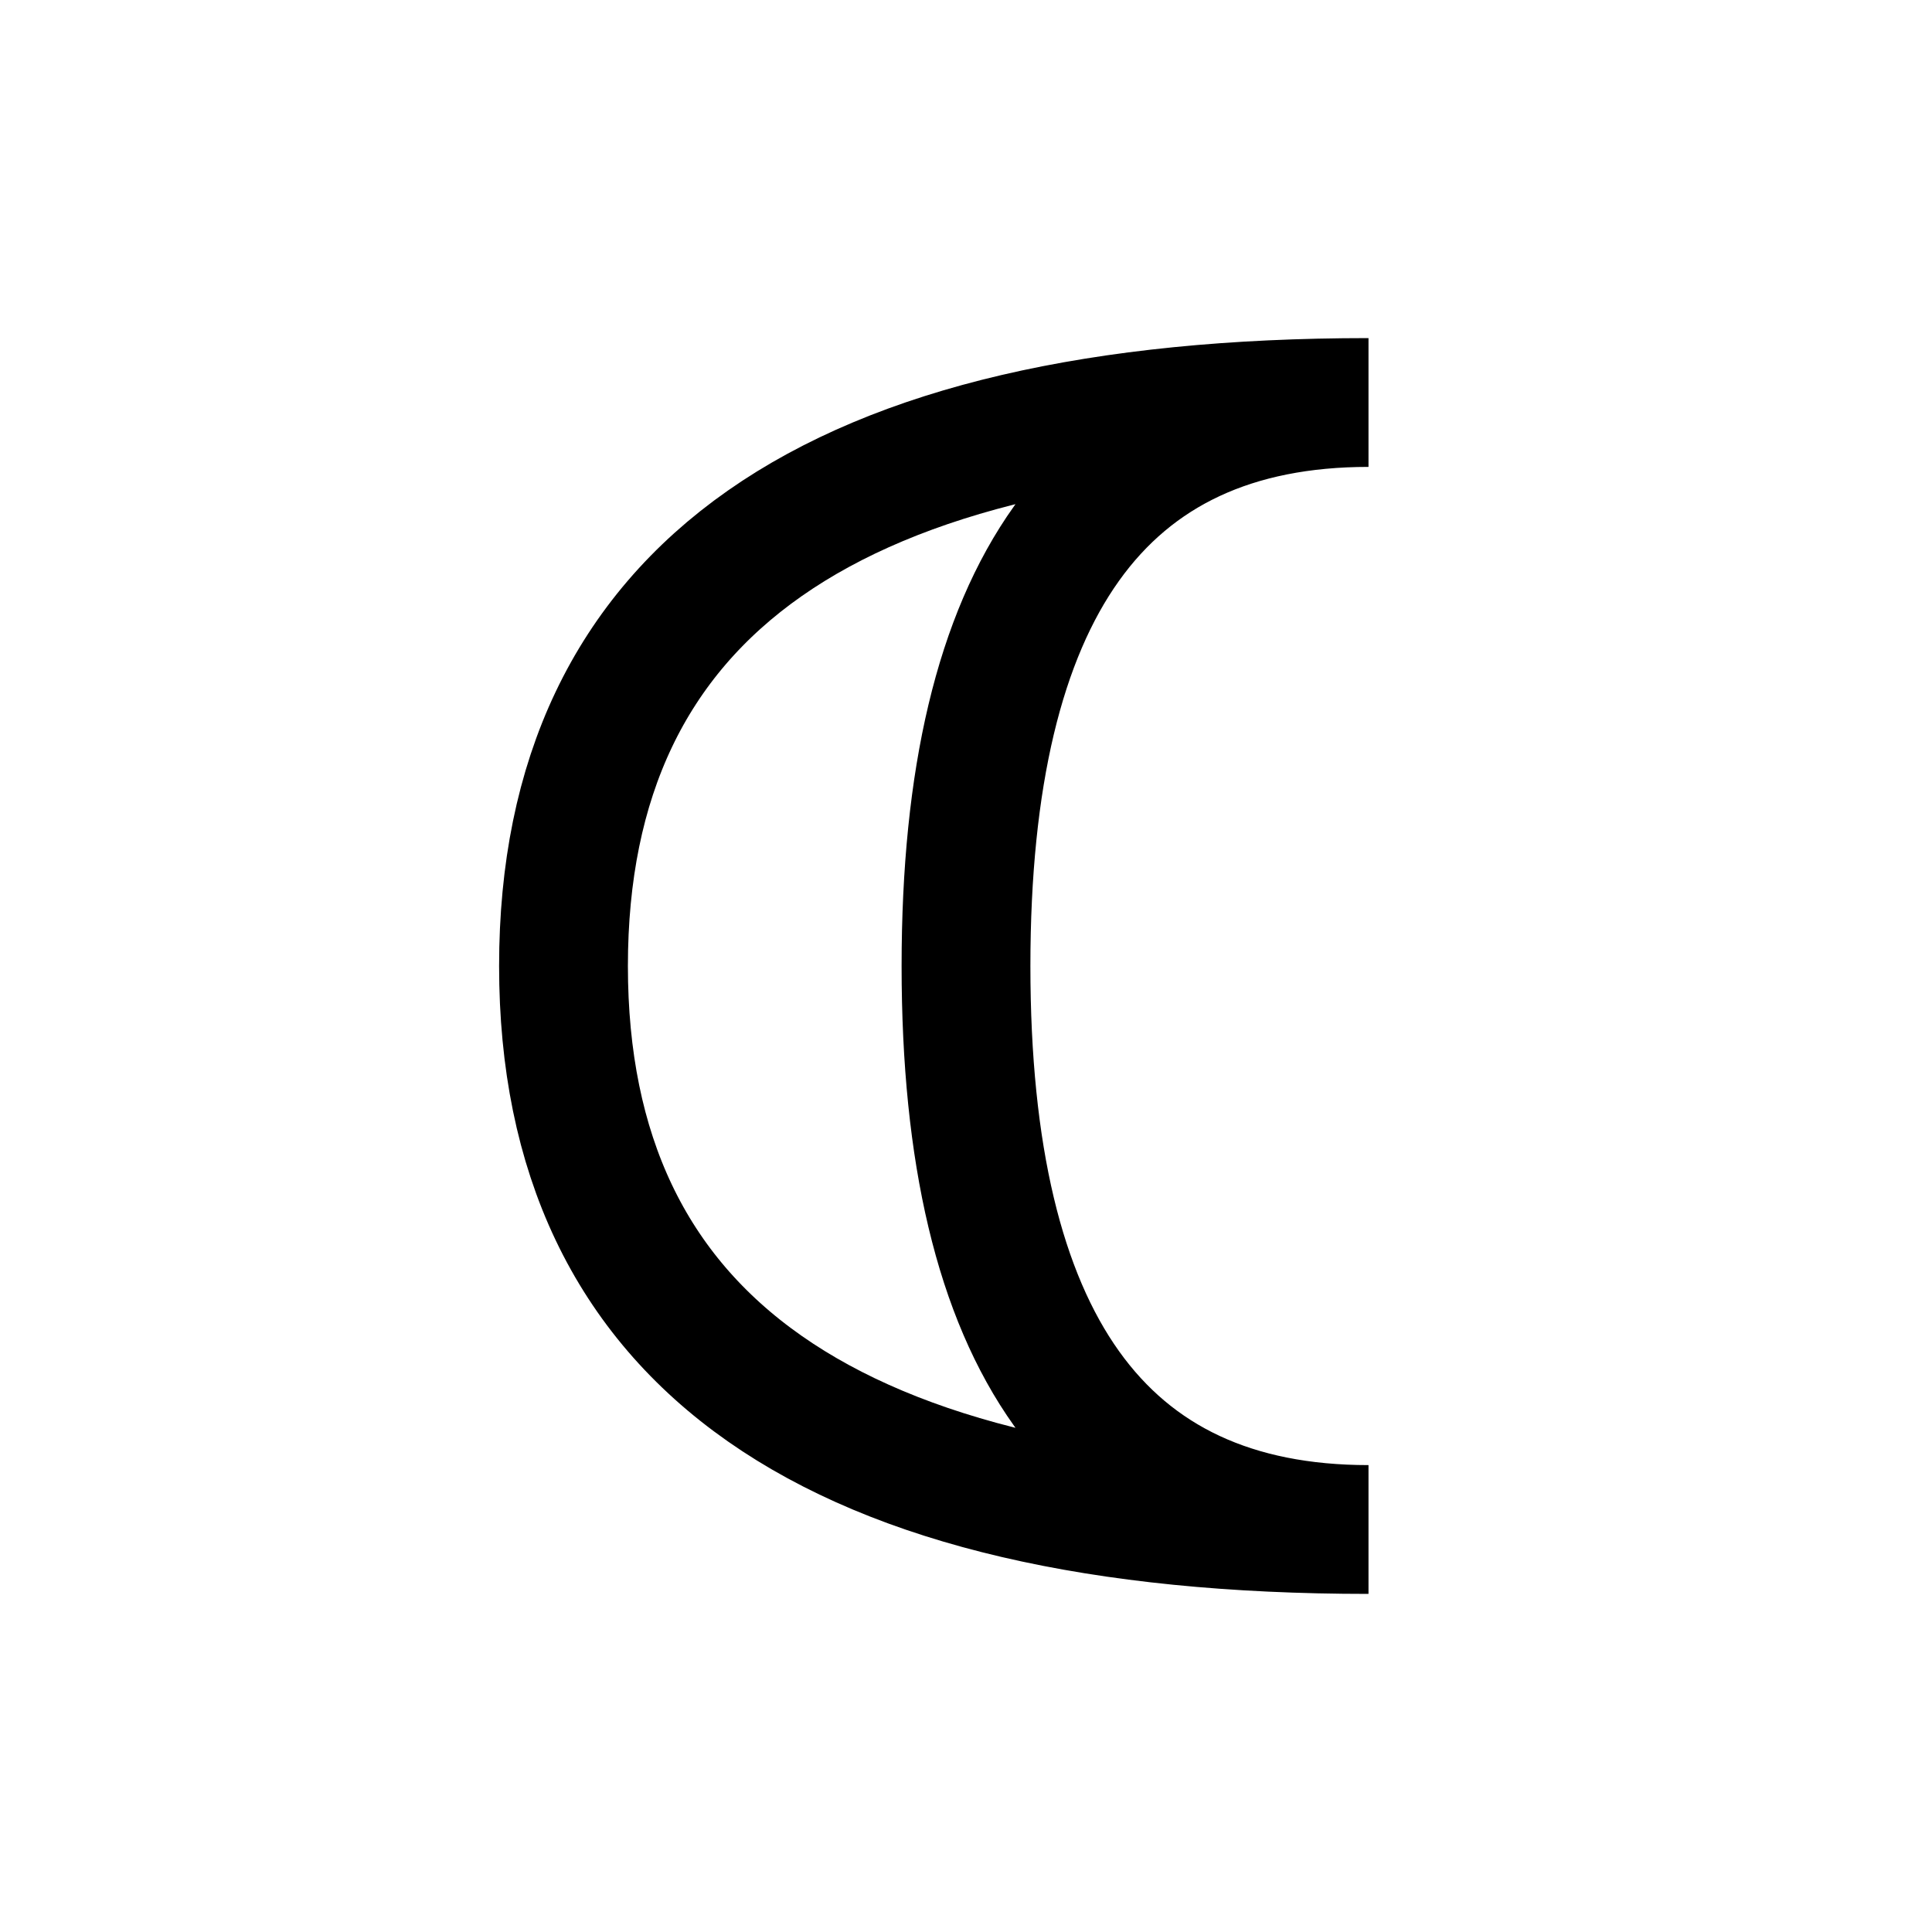
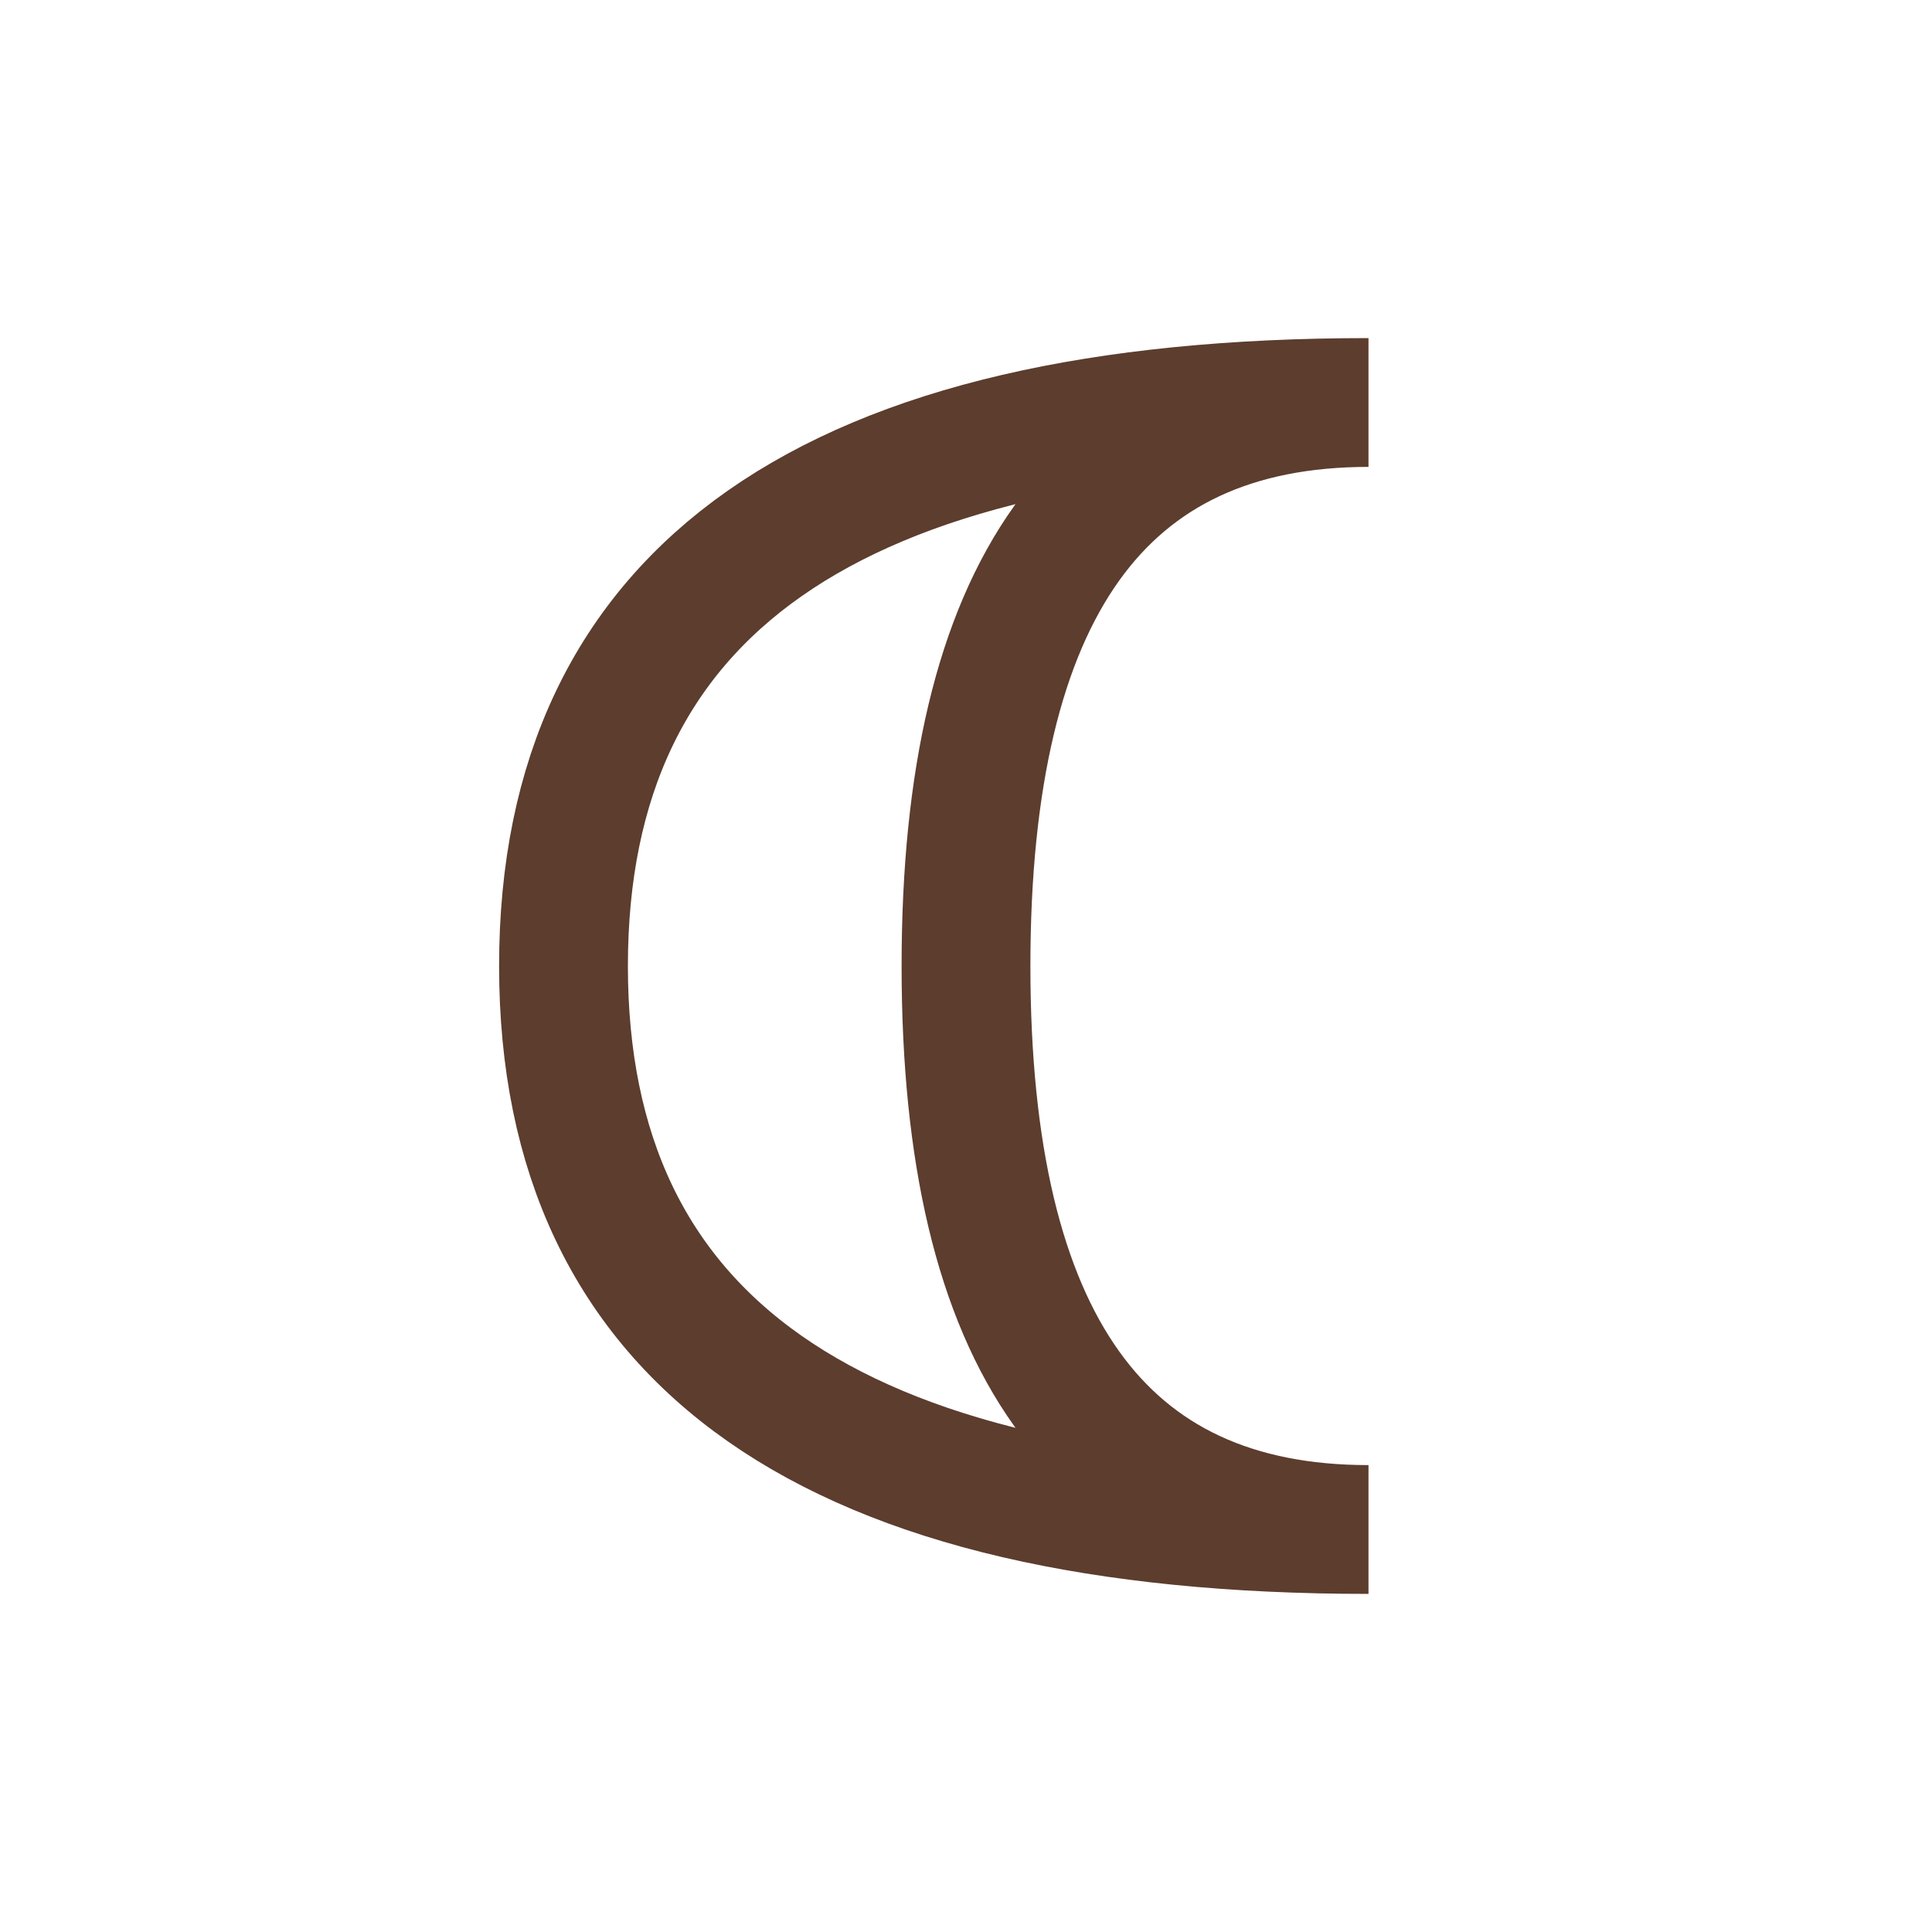
<svg xmlns="http://www.w3.org/2000/svg" viewBox="0 0 120 120">
-   <g stroke="currentColor" stroke-width="8" fill="none">
+   <g stroke="#5c3d2e" stroke-width="8" fill="none">
    <path d="M85 25 Q35 25 35 60 Q35 95 85 95 Q60 95 60 60 Q60 25 85 25 Z" />
  </g>
</svg>
